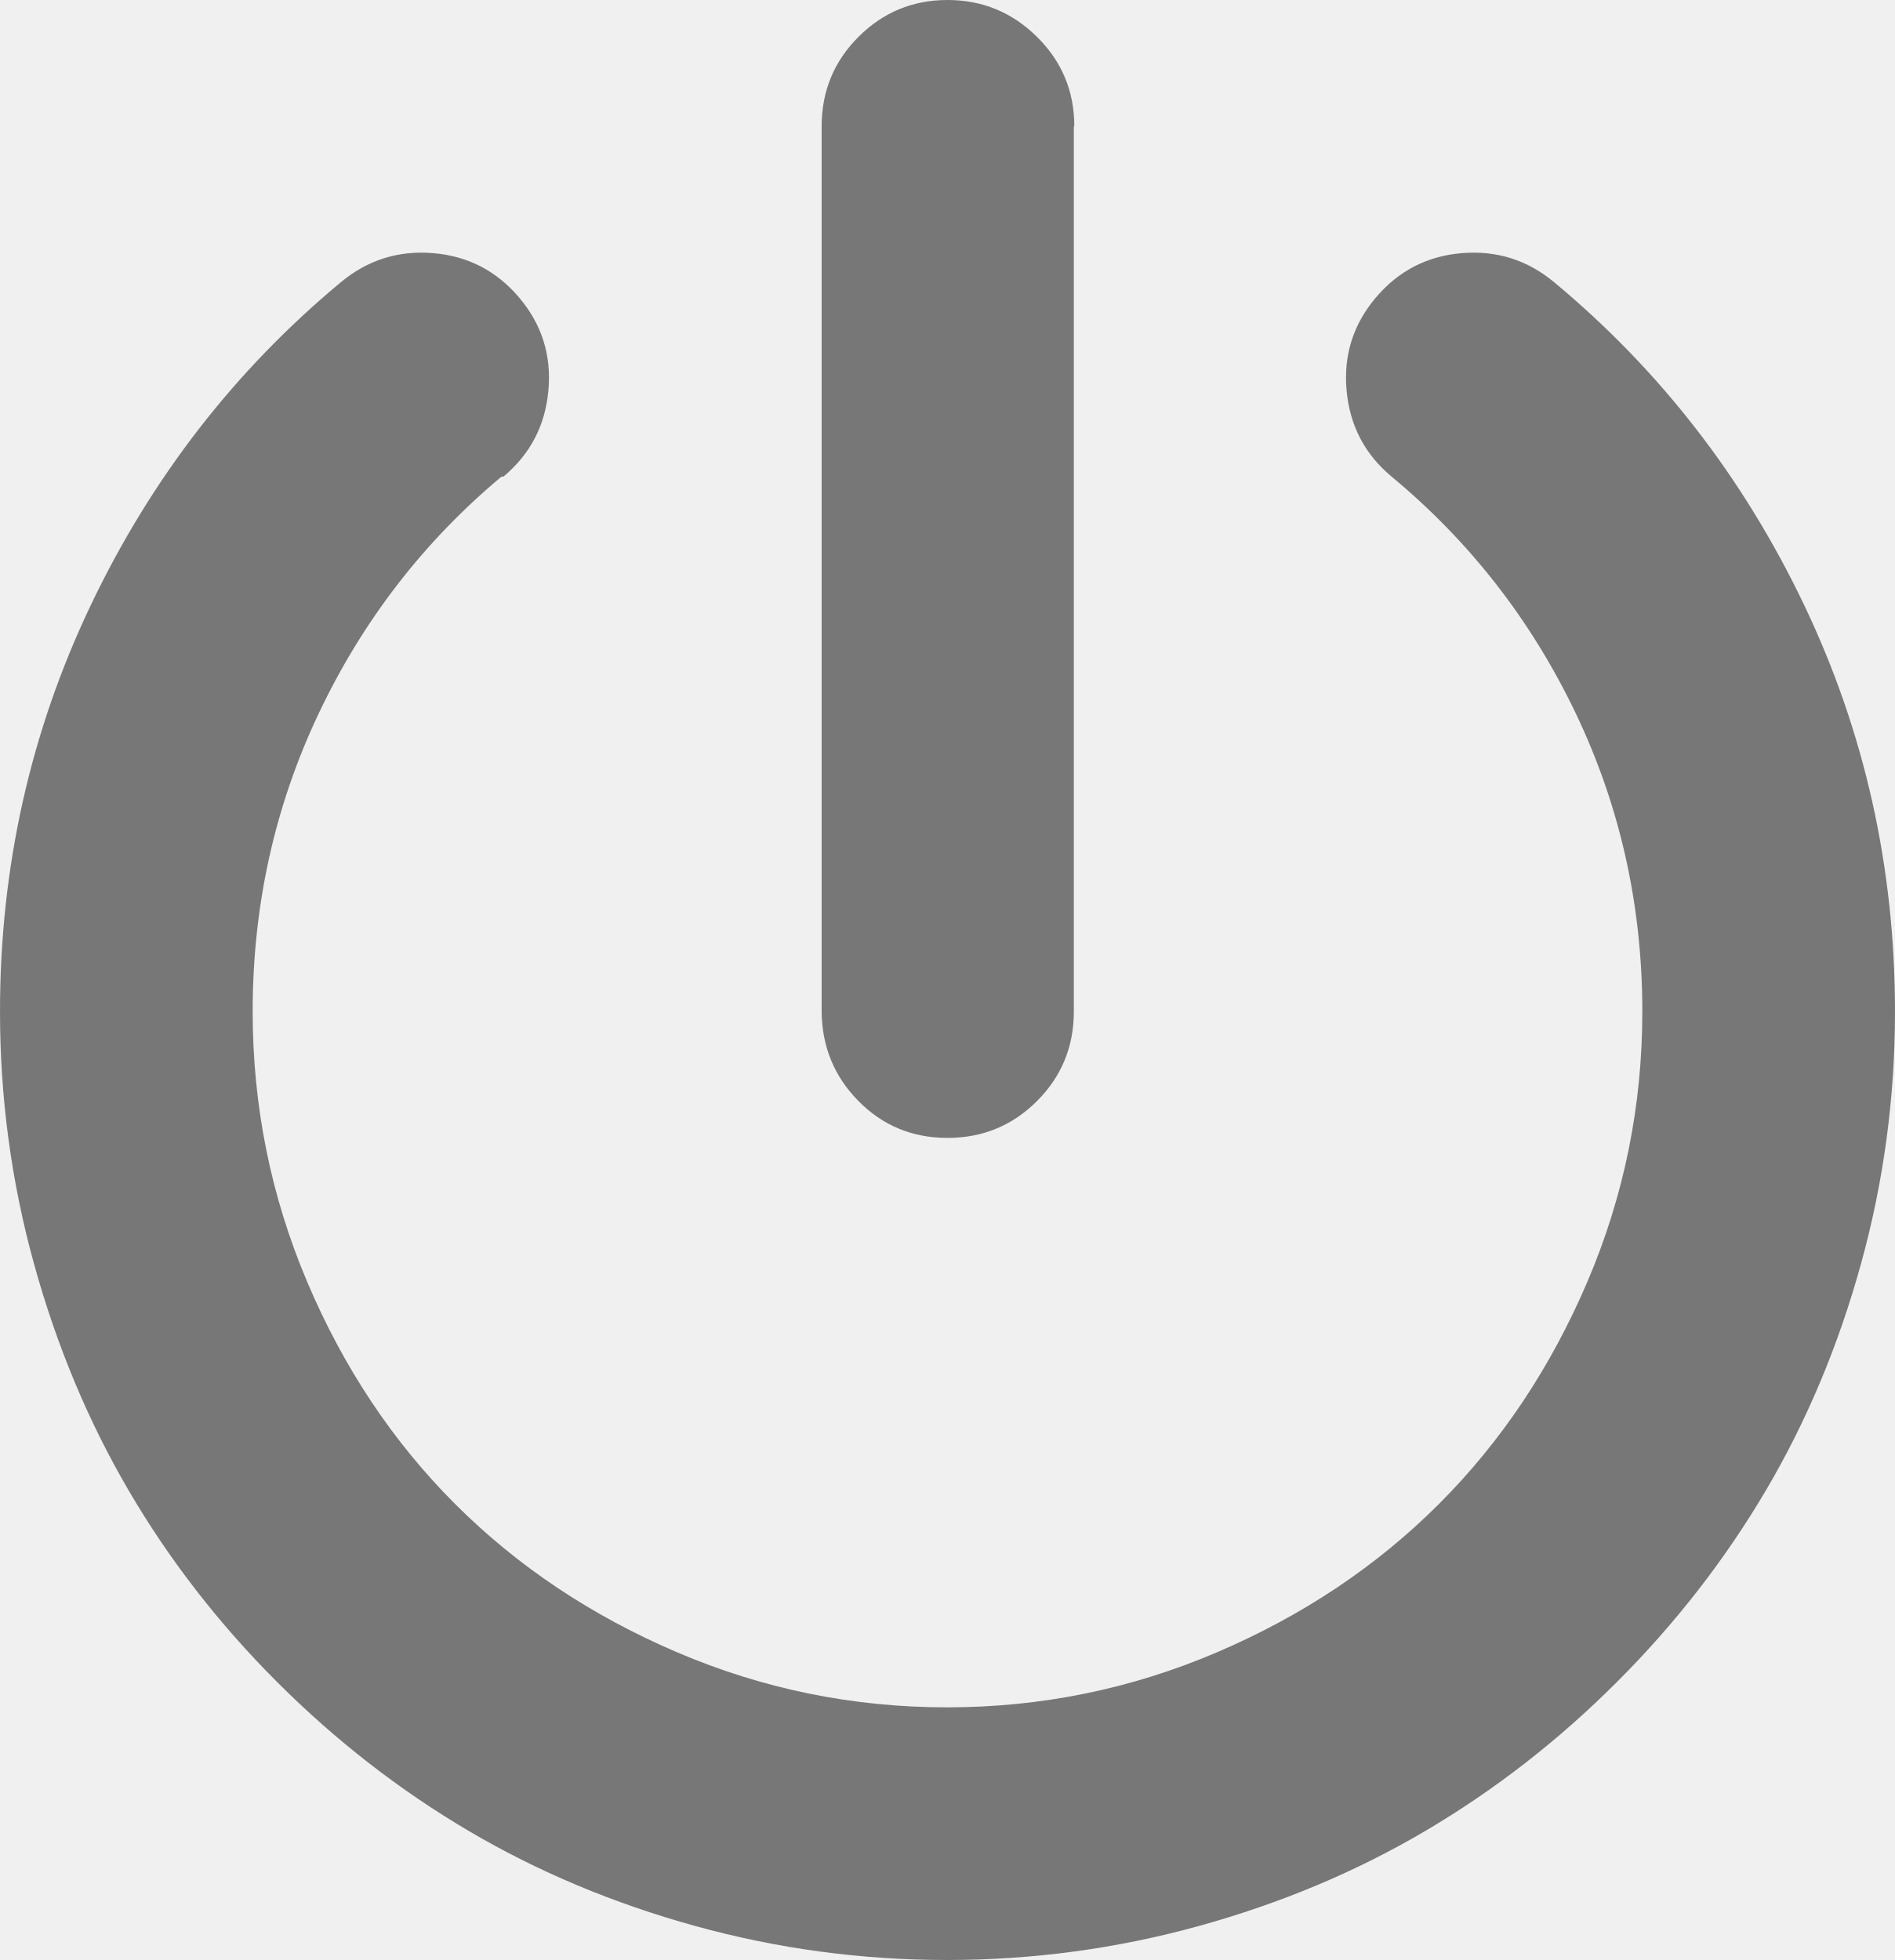
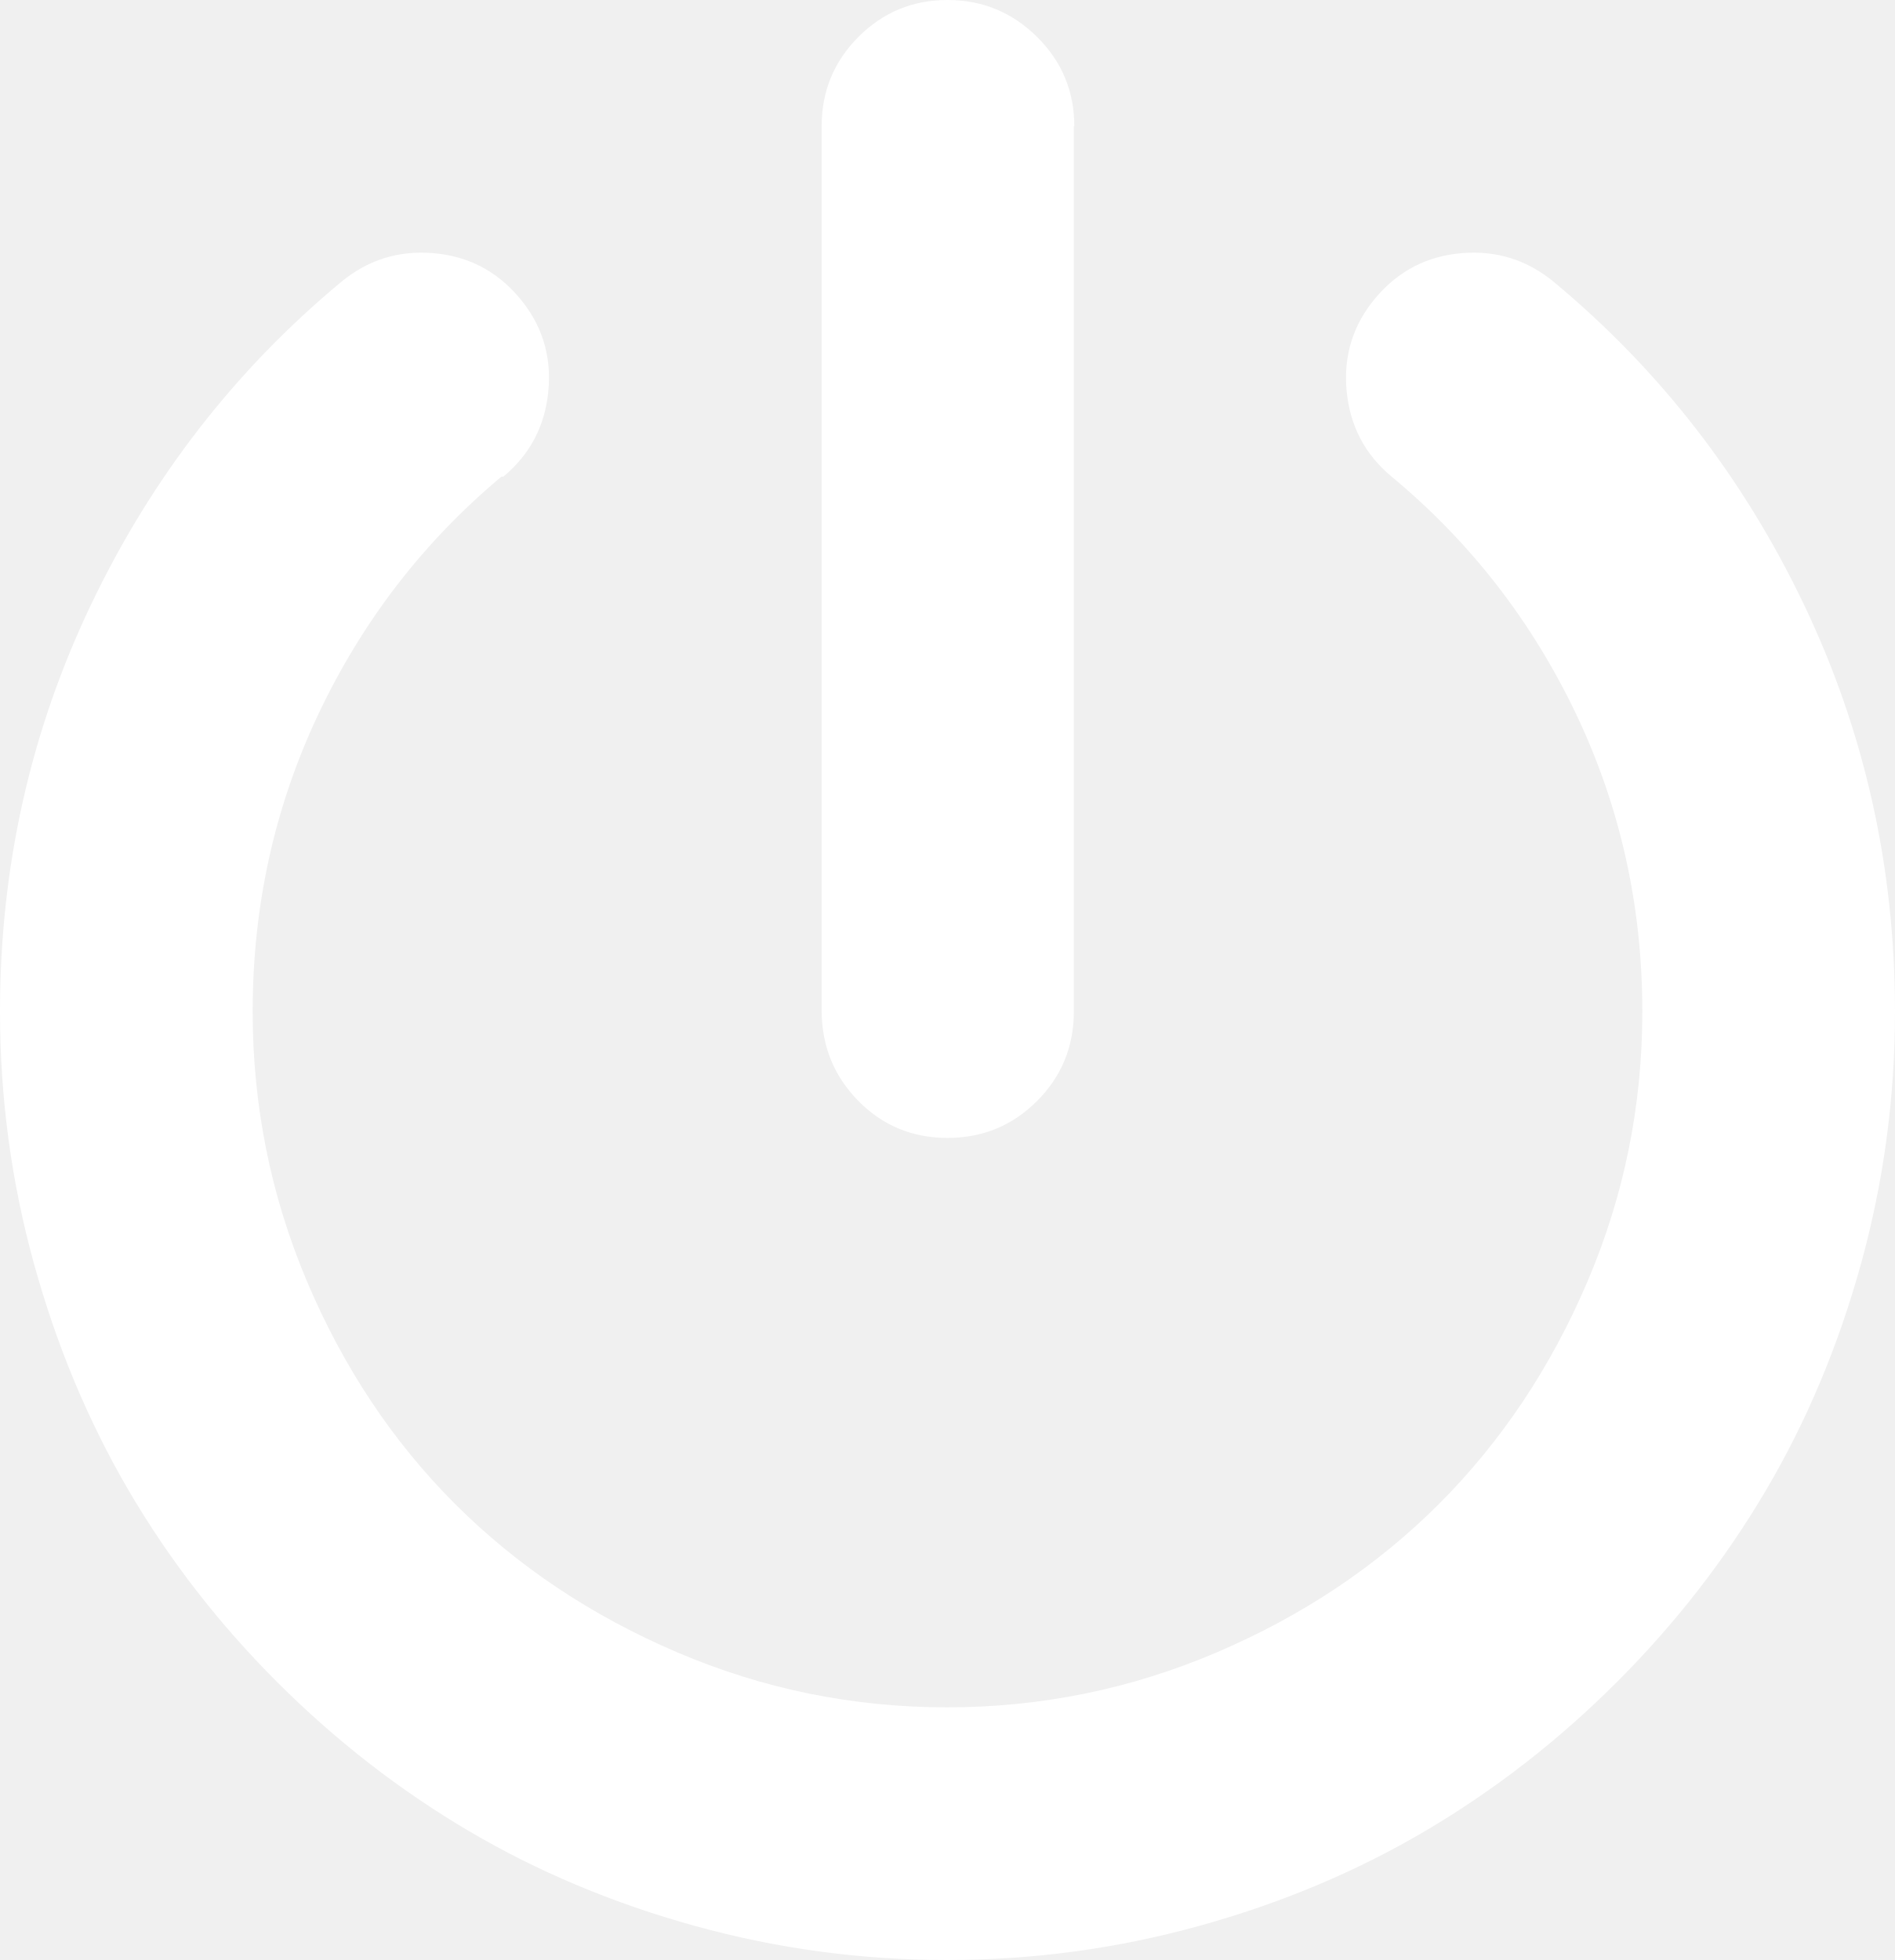
<svg xmlns="http://www.w3.org/2000/svg" version="1.1" viewBox="0 0 1980 2048">
-   <path d="m1122 132v925q0 55-38.5 93.5t-93.5 38.5-93-38.5-38.5-93.5v-925q0-55 38.5-93.5t93-38.5 93.5 38.5 39 93.5zm-596 366h-2q-122 102-191 247.5t-69 311.5q0 148 57 282.5t154.5 232 232 155 282 57.5 282-57.5 232-155 155-232 57.5-282.5q0-166-69.5-311.5t-192.5-247.5q-42-35-47-90t30.5-97 90-46.5 96.5 30.5q166 138 261 337t95 425q0 135-35.5 263.5t-99.5 237-155.5 200-200 155.5-237 99.5-263 35.5-263-35.5-237-99.5-200-155.5-155-200-99-237-35.5-263.5q0-226 95-425t261-337q42-35 96.5-30.5t90 46.5 30.5 97-47 90z" fill="#777" />
+   <path d="m1122 132v925q0 55-38.5 93.5t-93.5 38.5-93-38.5-38.5-93.5v-925q0-55 38.5-93.5t93-38.5 93.5 38.5 39 93.5zm-596 366h-2q-122 102-191 247.5t-69 311.5q0 148 57 282.5t154.5 232 232 155 282 57.5 282-57.5 232-155 155-232 57.5-282.5q0-166-69.5-311.5t-192.5-247.5q-42-35-47-90t30.5-97 90-46.5 96.5 30.5q166 138 261 337t95 425q0 135-35.5 263.5t-99.5 237-155.5 200-200 155.5-237 99.5-263 35.5-263-35.5-237-99.5-200-155.5-155-200-99-237-35.5-263.5q0-226 95-425t261-337q42-35 96.5-30.5t90 46.5 30.5 97-47 90z" fill="#FFF" />
</svg>
